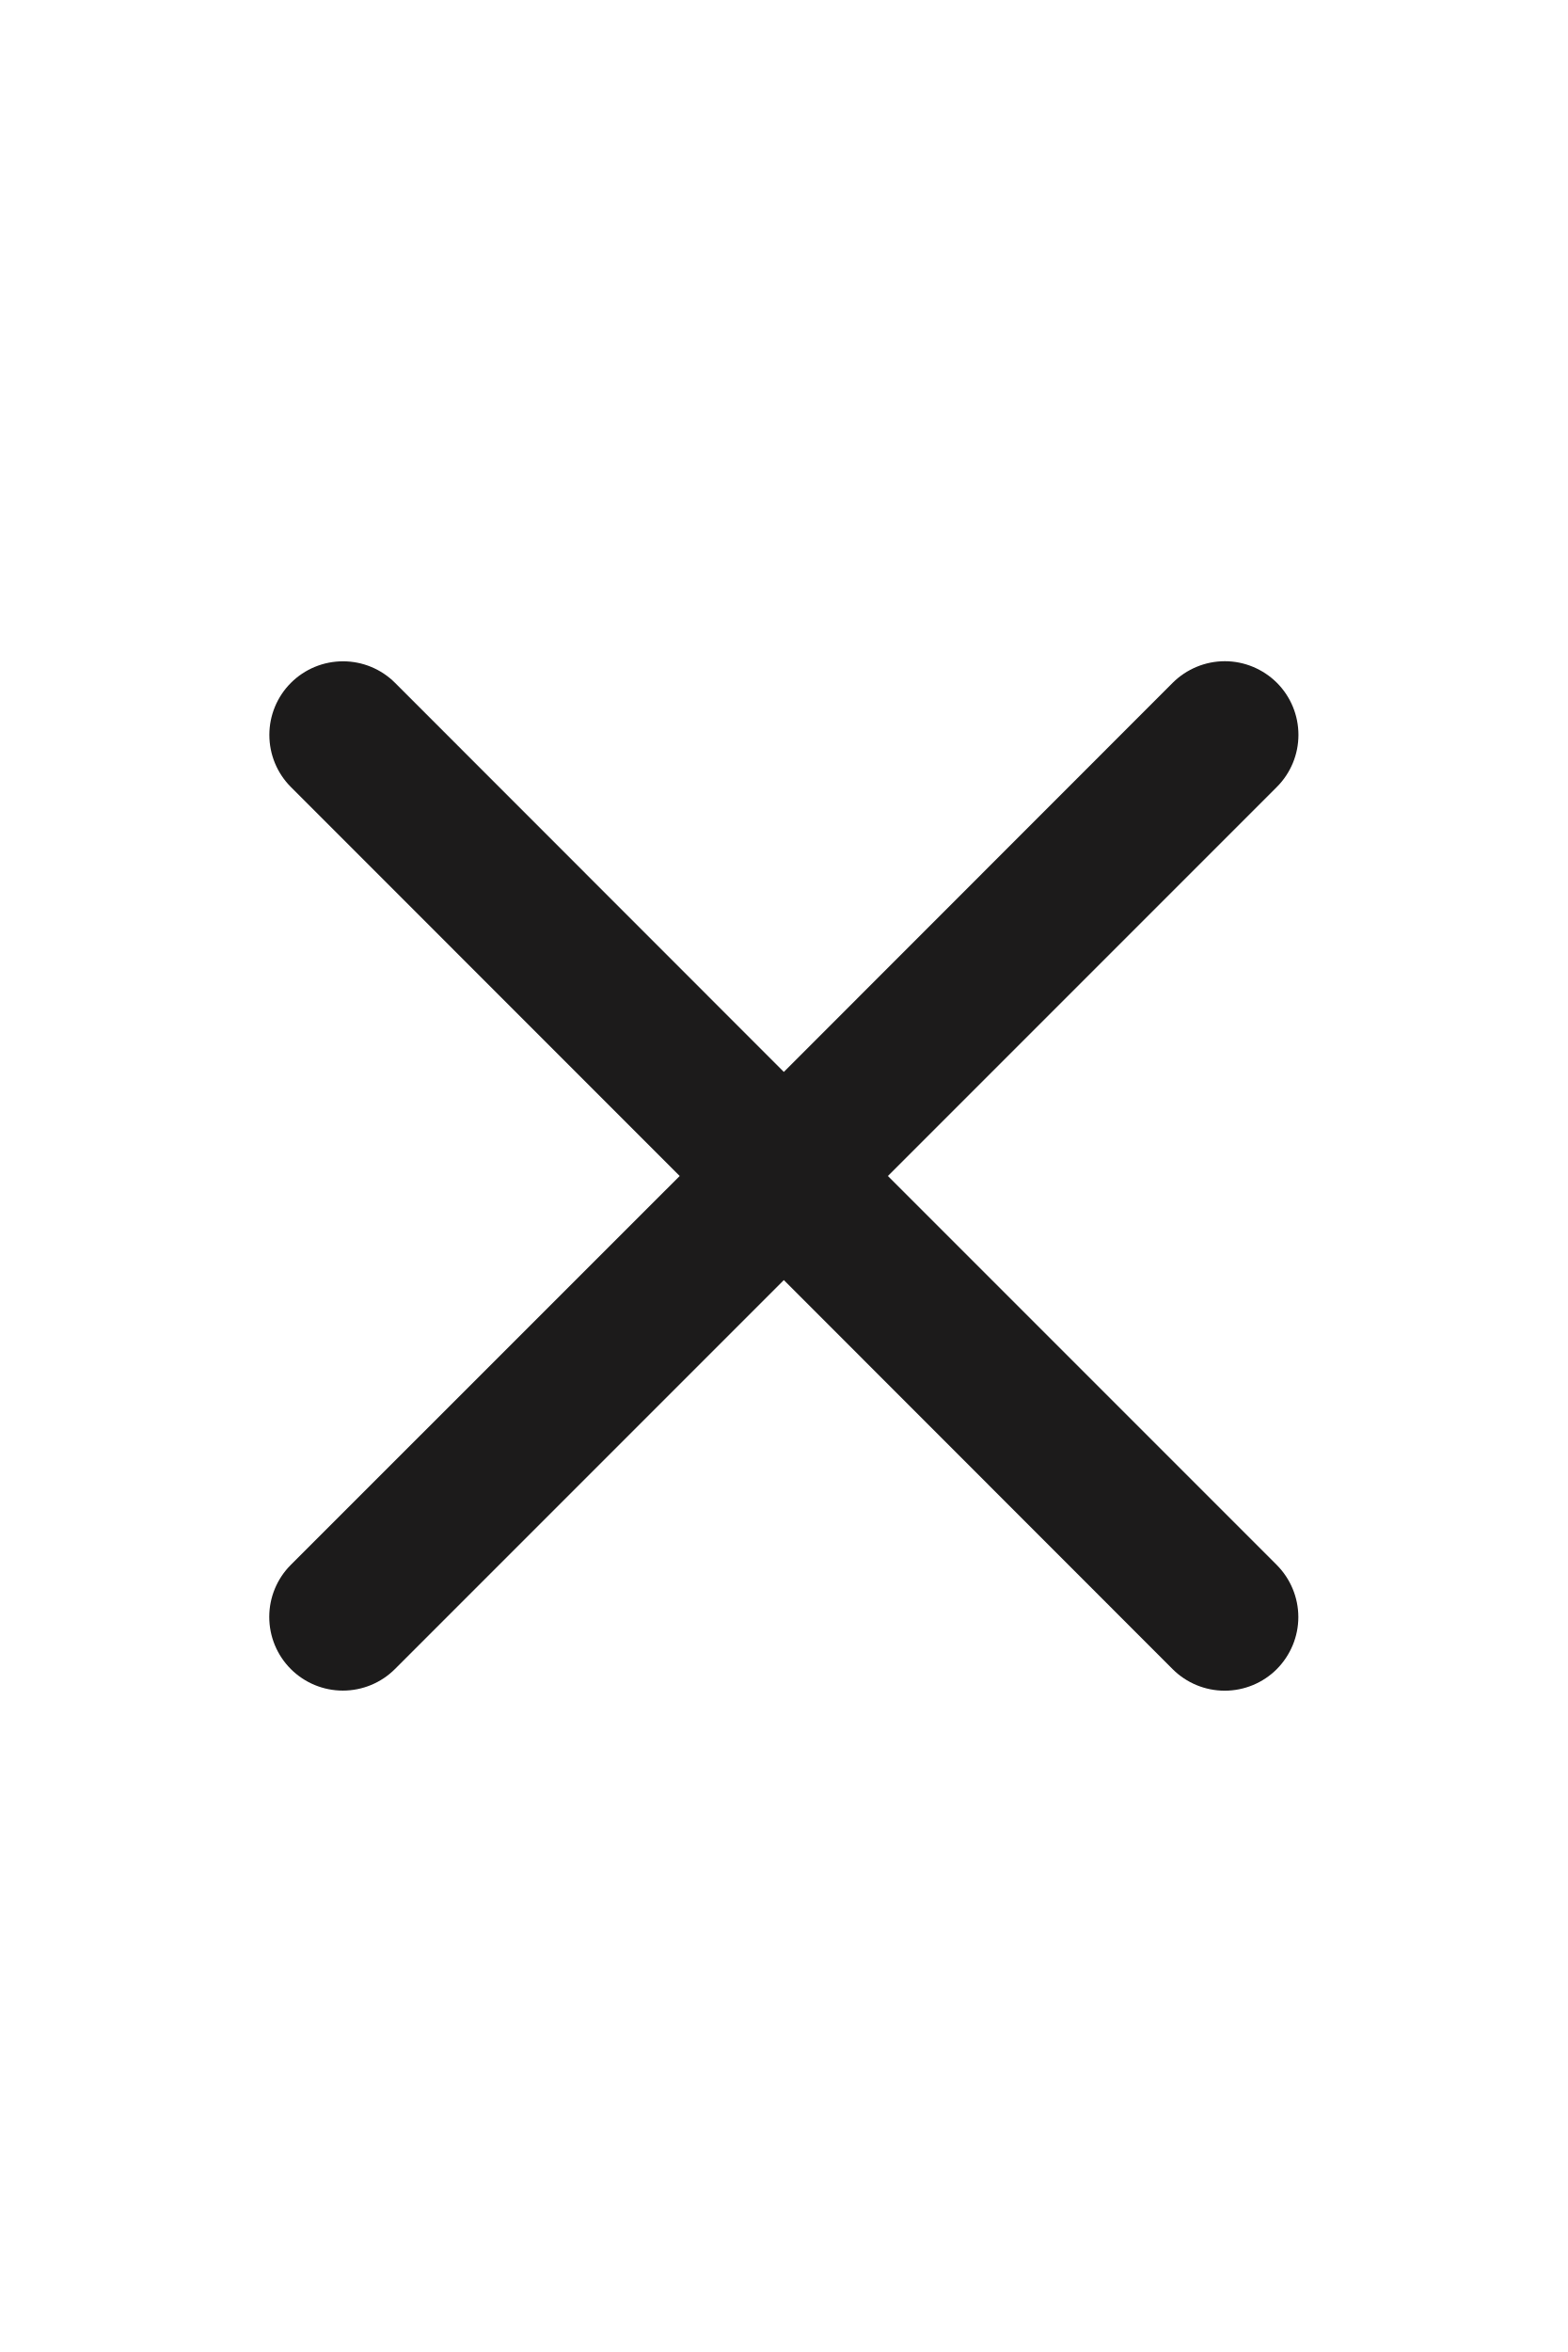
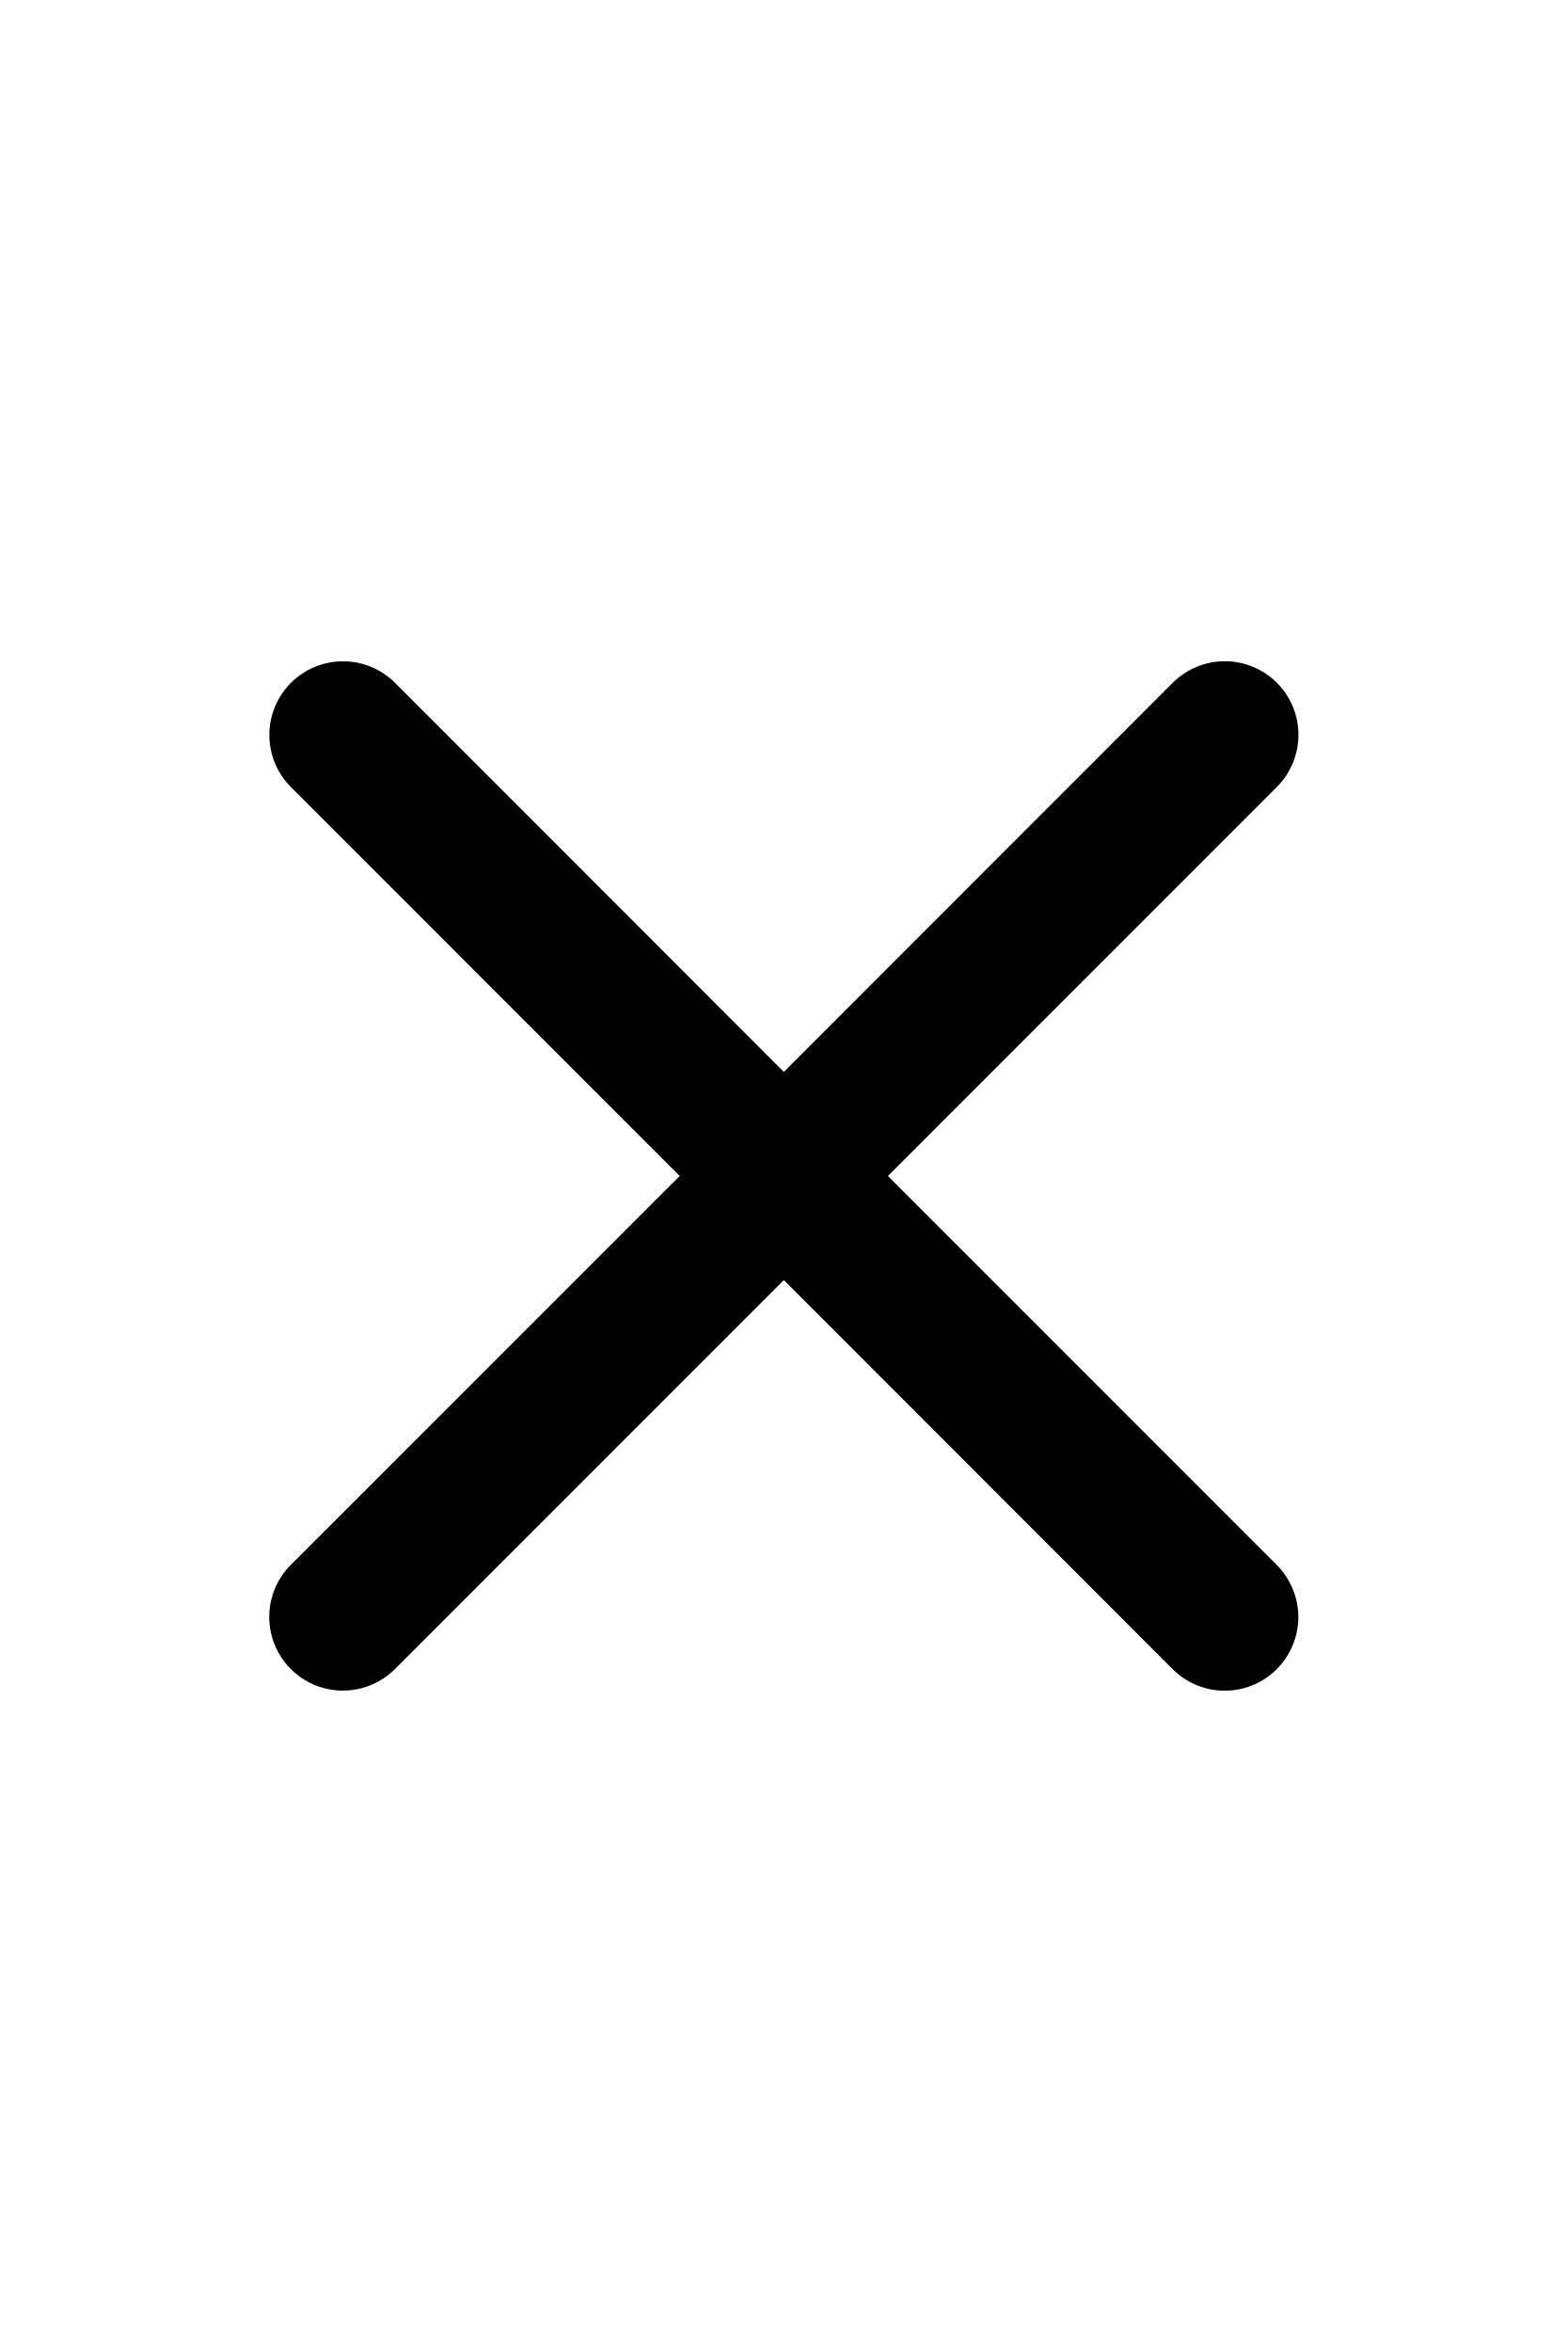
<svg xmlns="http://www.w3.org/2000/svg" width="16" height="24" viewBox="0 0 16 24" fill="none">
-   <path d="M13.031 15.969C13.171 16.11 13.251 16.301 13.251 16.501C13.251 16.7 13.171 16.891 13.031 17.032C12.89 17.173 12.699 17.252 12.499 17.252C12.3 17.252 12.109 17.173 11.968 17.032L8 13.062L4.031 17.031C3.89 17.172 3.699 17.251 3.499 17.251C3.3 17.251 3.109 17.172 2.968 17.031C2.827 16.89 2.748 16.699 2.748 16.499C2.748 16.3 2.827 16.109 2.968 15.968L6.937 12L2.969 8.031C2.828 7.89 2.749 7.699 2.749 7.499C2.749 7.3 2.828 7.109 2.969 6.968C3.11 6.827 3.301 6.748 3.501 6.748C3.7 6.748 3.891 6.827 4.032 6.968L8 10.938L11.969 6.967C12.11 6.827 12.301 6.747 12.501 6.747C12.7 6.747 12.891 6.827 13.032 6.967C13.173 7.108 13.252 7.299 13.252 7.499C13.252 7.698 13.173 7.889 13.032 8.03L9.062 12L13.031 15.969Z" fill="#1C1B1B" />
+   <path d="M13.031 15.969C13.171 16.11 13.251 16.301 13.251 16.501C13.251 16.7 13.171 16.891 13.031 17.032C12.89 17.173 12.699 17.252 12.499 17.252C12.3 17.252 12.109 17.173 11.968 17.032L8 13.062L4.031 17.031C3.89 17.172 3.699 17.251 3.499 17.251C3.3 17.251 3.109 17.172 2.968 17.031C2.827 16.89 2.748 16.699 2.748 16.499C2.748 16.3 2.827 16.109 2.968 15.968L6.937 12L2.969 8.031C2.828 7.89 2.749 7.699 2.749 7.499C2.749 7.3 2.828 7.109 2.969 6.968C3.11 6.827 3.301 6.748 3.501 6.748C3.7 6.748 3.891 6.827 4.032 6.968L8 10.938L11.969 6.967C12.11 6.827 12.301 6.747 12.501 6.747C12.7 6.747 12.891 6.827 13.032 6.967C13.173 7.108 13.252 7.299 13.252 7.499C13.252 7.698 13.173 7.889 13.032 8.03L9.062 12L13.031 15.969Z" fill="currentColor" />
</svg>
